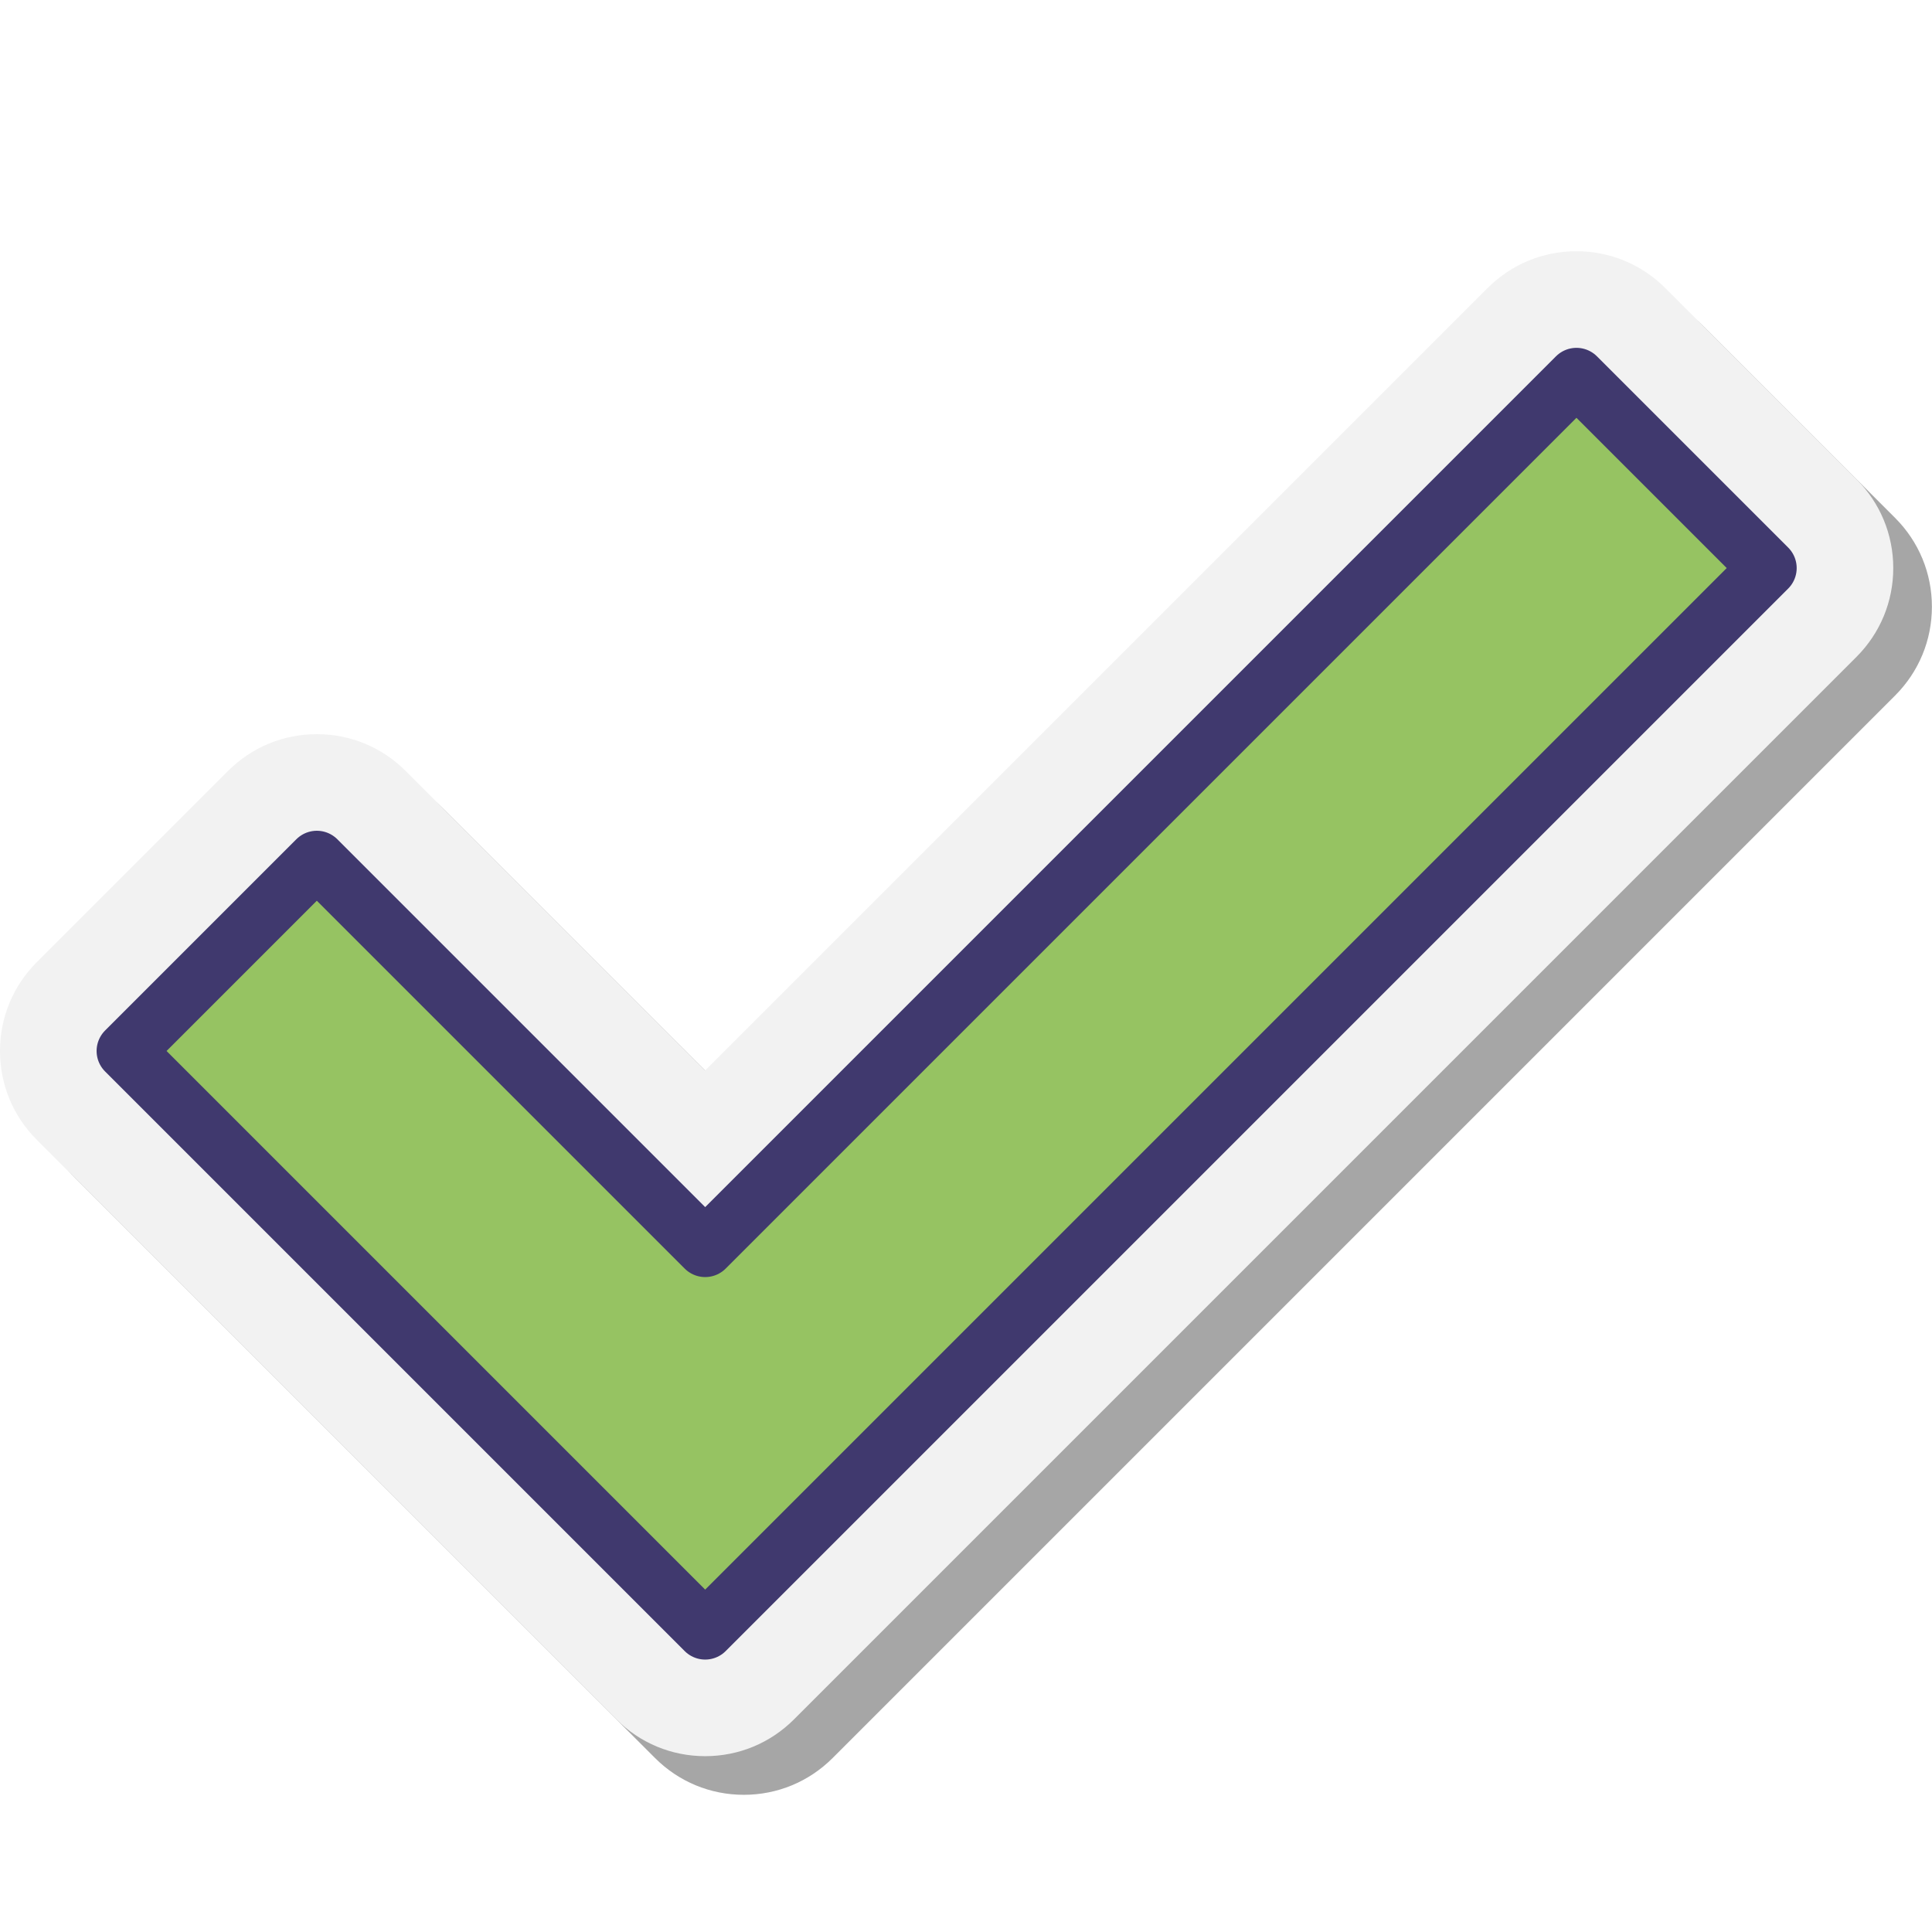
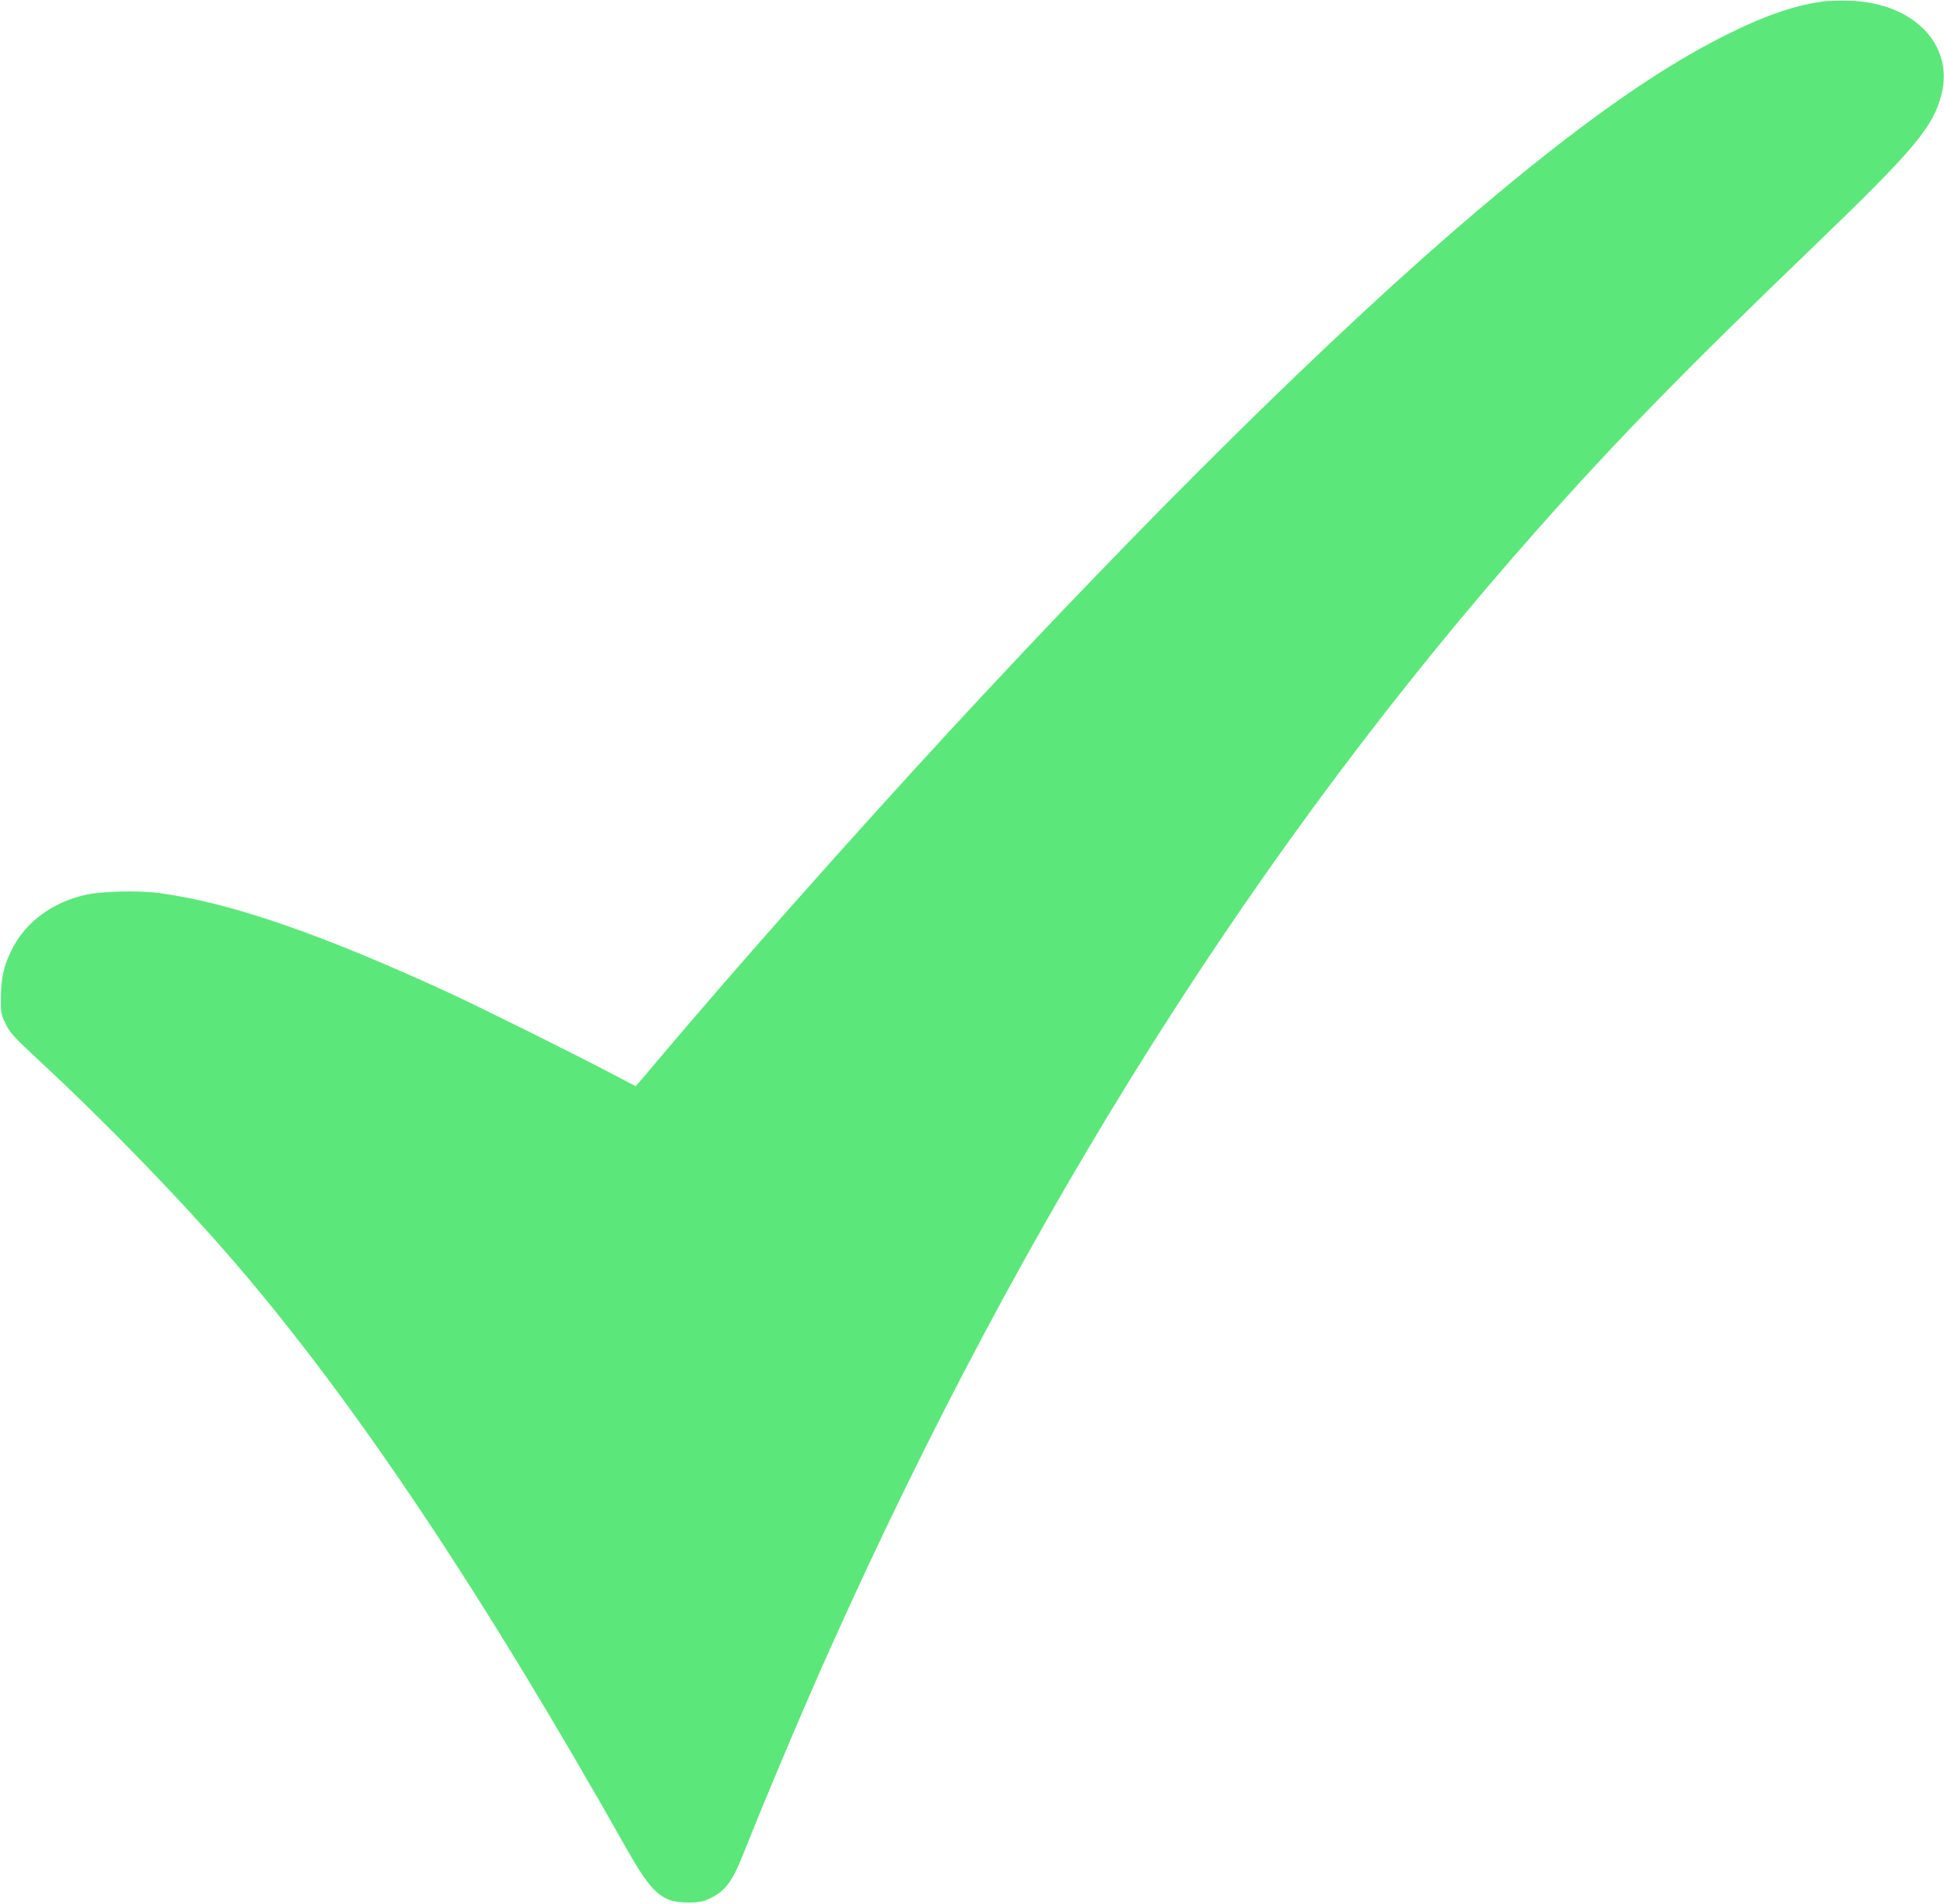
- <svg xmlns="http://www.w3.org/2000/svg" viewBox="0 0 100 100" width="500px" height="500px">
-   <path d="M38.5,92.899c-1.736,0-3.368-0.676-4.596-1.904l-30-30C2.676,59.769,2,58.136,2,56.399 s0.677-3.37,1.905-4.598l9.898-9.898C15.031,40.676,16.663,40,18.399,40s3.368,0.676,4.596,1.904L38.5,57.408l40.5-40.5 c1.228-1.228,2.86-1.904,4.596-1.904s3.368,0.676,4.596,1.904l9.899,9.899c1.227,1.227,1.904,2.859,1.904,4.596 s-0.677,3.37-1.905,4.598L43.096,90.996C41.868,92.223,40.236,92.899,38.5,92.899z" opacity=".35" />
-   <path fill="#f2f2f2" d="M36.5,90.899c-1.736,0-3.368-0.676-4.596-1.904l-30-30C0.676,57.769,0,56.136,0,54.399 s0.677-3.37,1.905-4.598l9.898-9.898C13.031,38.676,14.663,38,16.399,38s3.368,0.676,4.596,1.904L36.5,55.408l40.5-40.5 c1.228-1.228,2.86-1.904,4.596-1.904s3.368,0.676,4.596,1.904l9.899,9.899c1.227,1.227,1.904,2.859,1.904,4.596 s-0.677,3.37-1.905,4.598L41.096,88.996C39.868,90.223,38.236,90.899,36.5,90.899z" />
-   <polygon fill="#96c362" points="36.5,84.399 6.5,54.399 16.399,44.5 36.5,64.601 81.597,19.504 91.496,29.403" />
-   <g>
-     <polygon fill="none" stroke="#40396e" stroke-linecap="round" stroke-linejoin="round" stroke-miterlimit="10" stroke-width="3" points="36.5,84.399 6.5,54.399 16.399,44.5 36.5,64.601 81.597,19.504 91.496,29.403" />
+ <svg xmlns="http://www.w3.org/2000/svg" version="1.0" width="1280pt" height="1253pt" viewBox="0 0 1280 1253" preserveAspectRatio="xMidYMid meet">
+   <g transform="translate(0,1253) scale(0.1,-0.1)" fill="#5ce77a" stroke="none">
+     <path d="M12000 12520 c-192 -27 -395 -98 -655 -230 -446 -225 -961 -590 -1620 -1149 -926 -785 -2158 -2000 -3466 -3416 -661 -717 -1389 -1537 -1913 -2157 -87 -104 -159 -188 -160 -188 -1 0 -67 34 -146 76 -255 134 -875 442 -1078 536 -849 391 -1441 595 -1912 659 -134 18 -368 13 -479 -10 -224 -48 -405 -181 -495 -366 -52 -104 -69 -183 -70 -310 -1 -105 1 -113 32 -177 29 -59 55 -87 235 -254 438 -407 919 -904 1273 -1315 792 -921 1625 -2167 2579 -3858 168 -297 234 -355 405 -355 66 0 96 5 132 21 113 51 158 111 238 313 135 341 398 964 565 1335 1285 2866 2820 5295 4654 7365 520 587 971 1049 1821 1866 665 640 790 788 844 1005 81 328 -187 601 -604 614 -63 2 -144 0 -180 -5z" />
  </g>
</svg>
